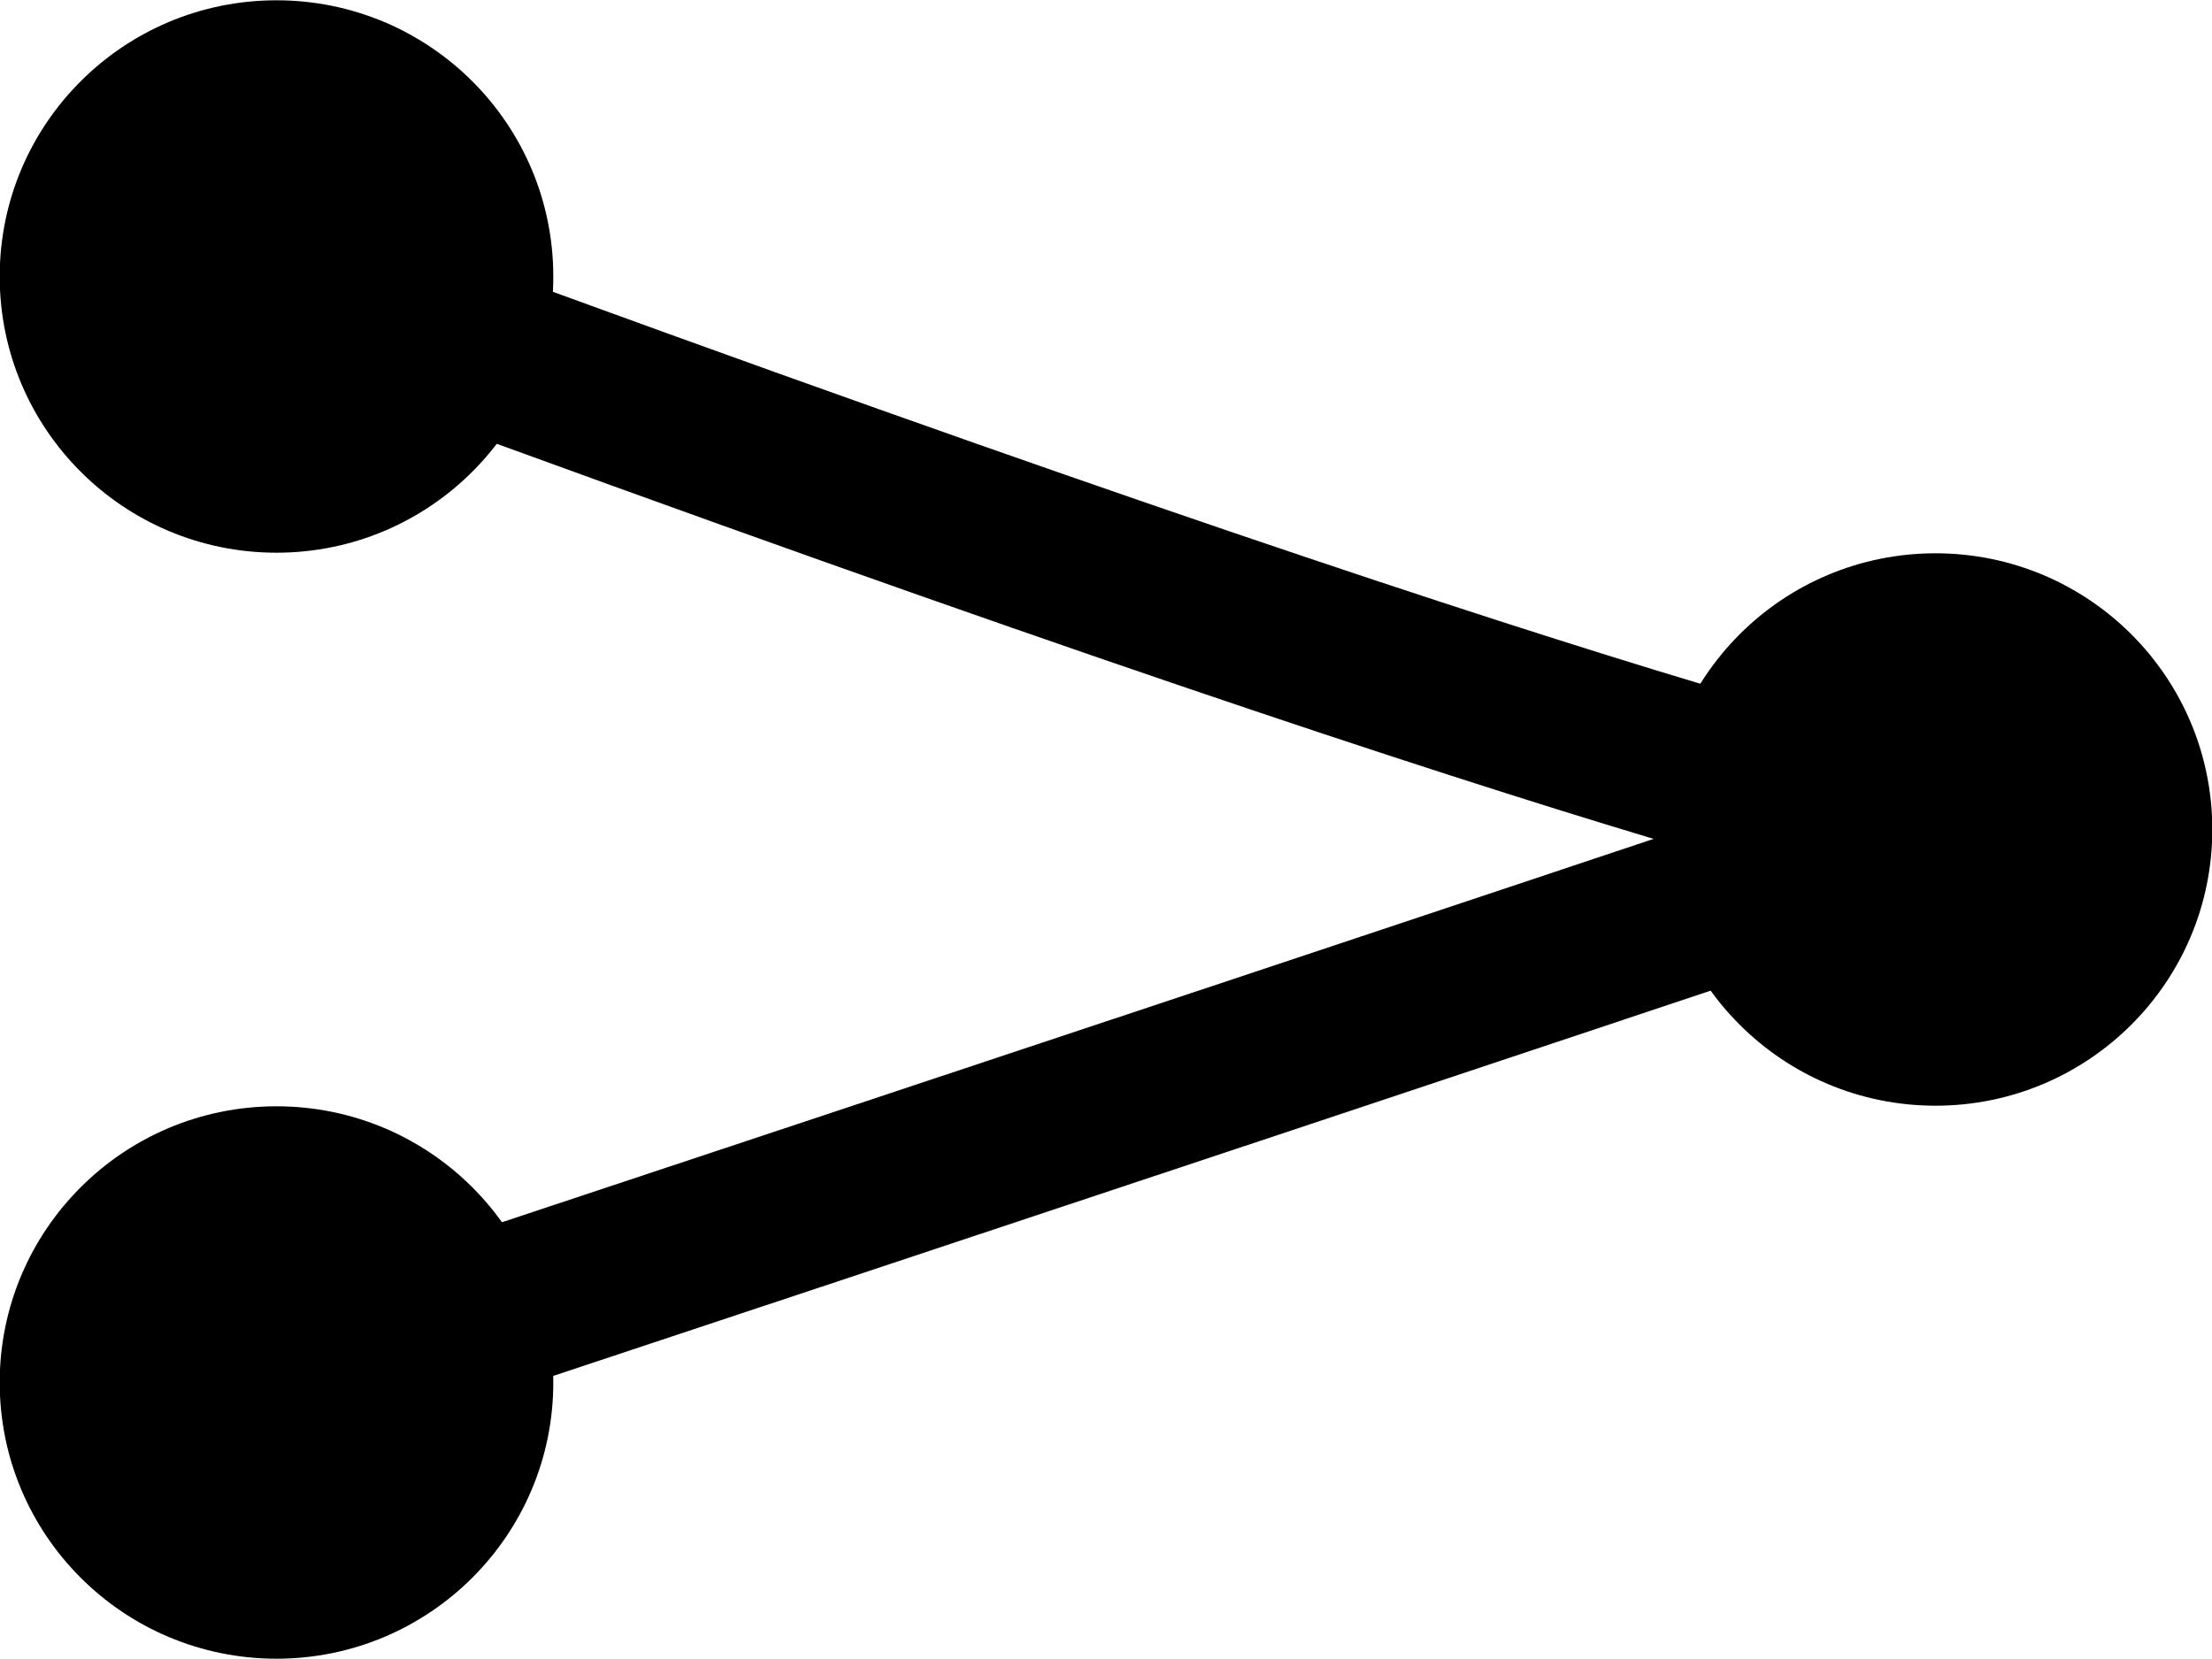
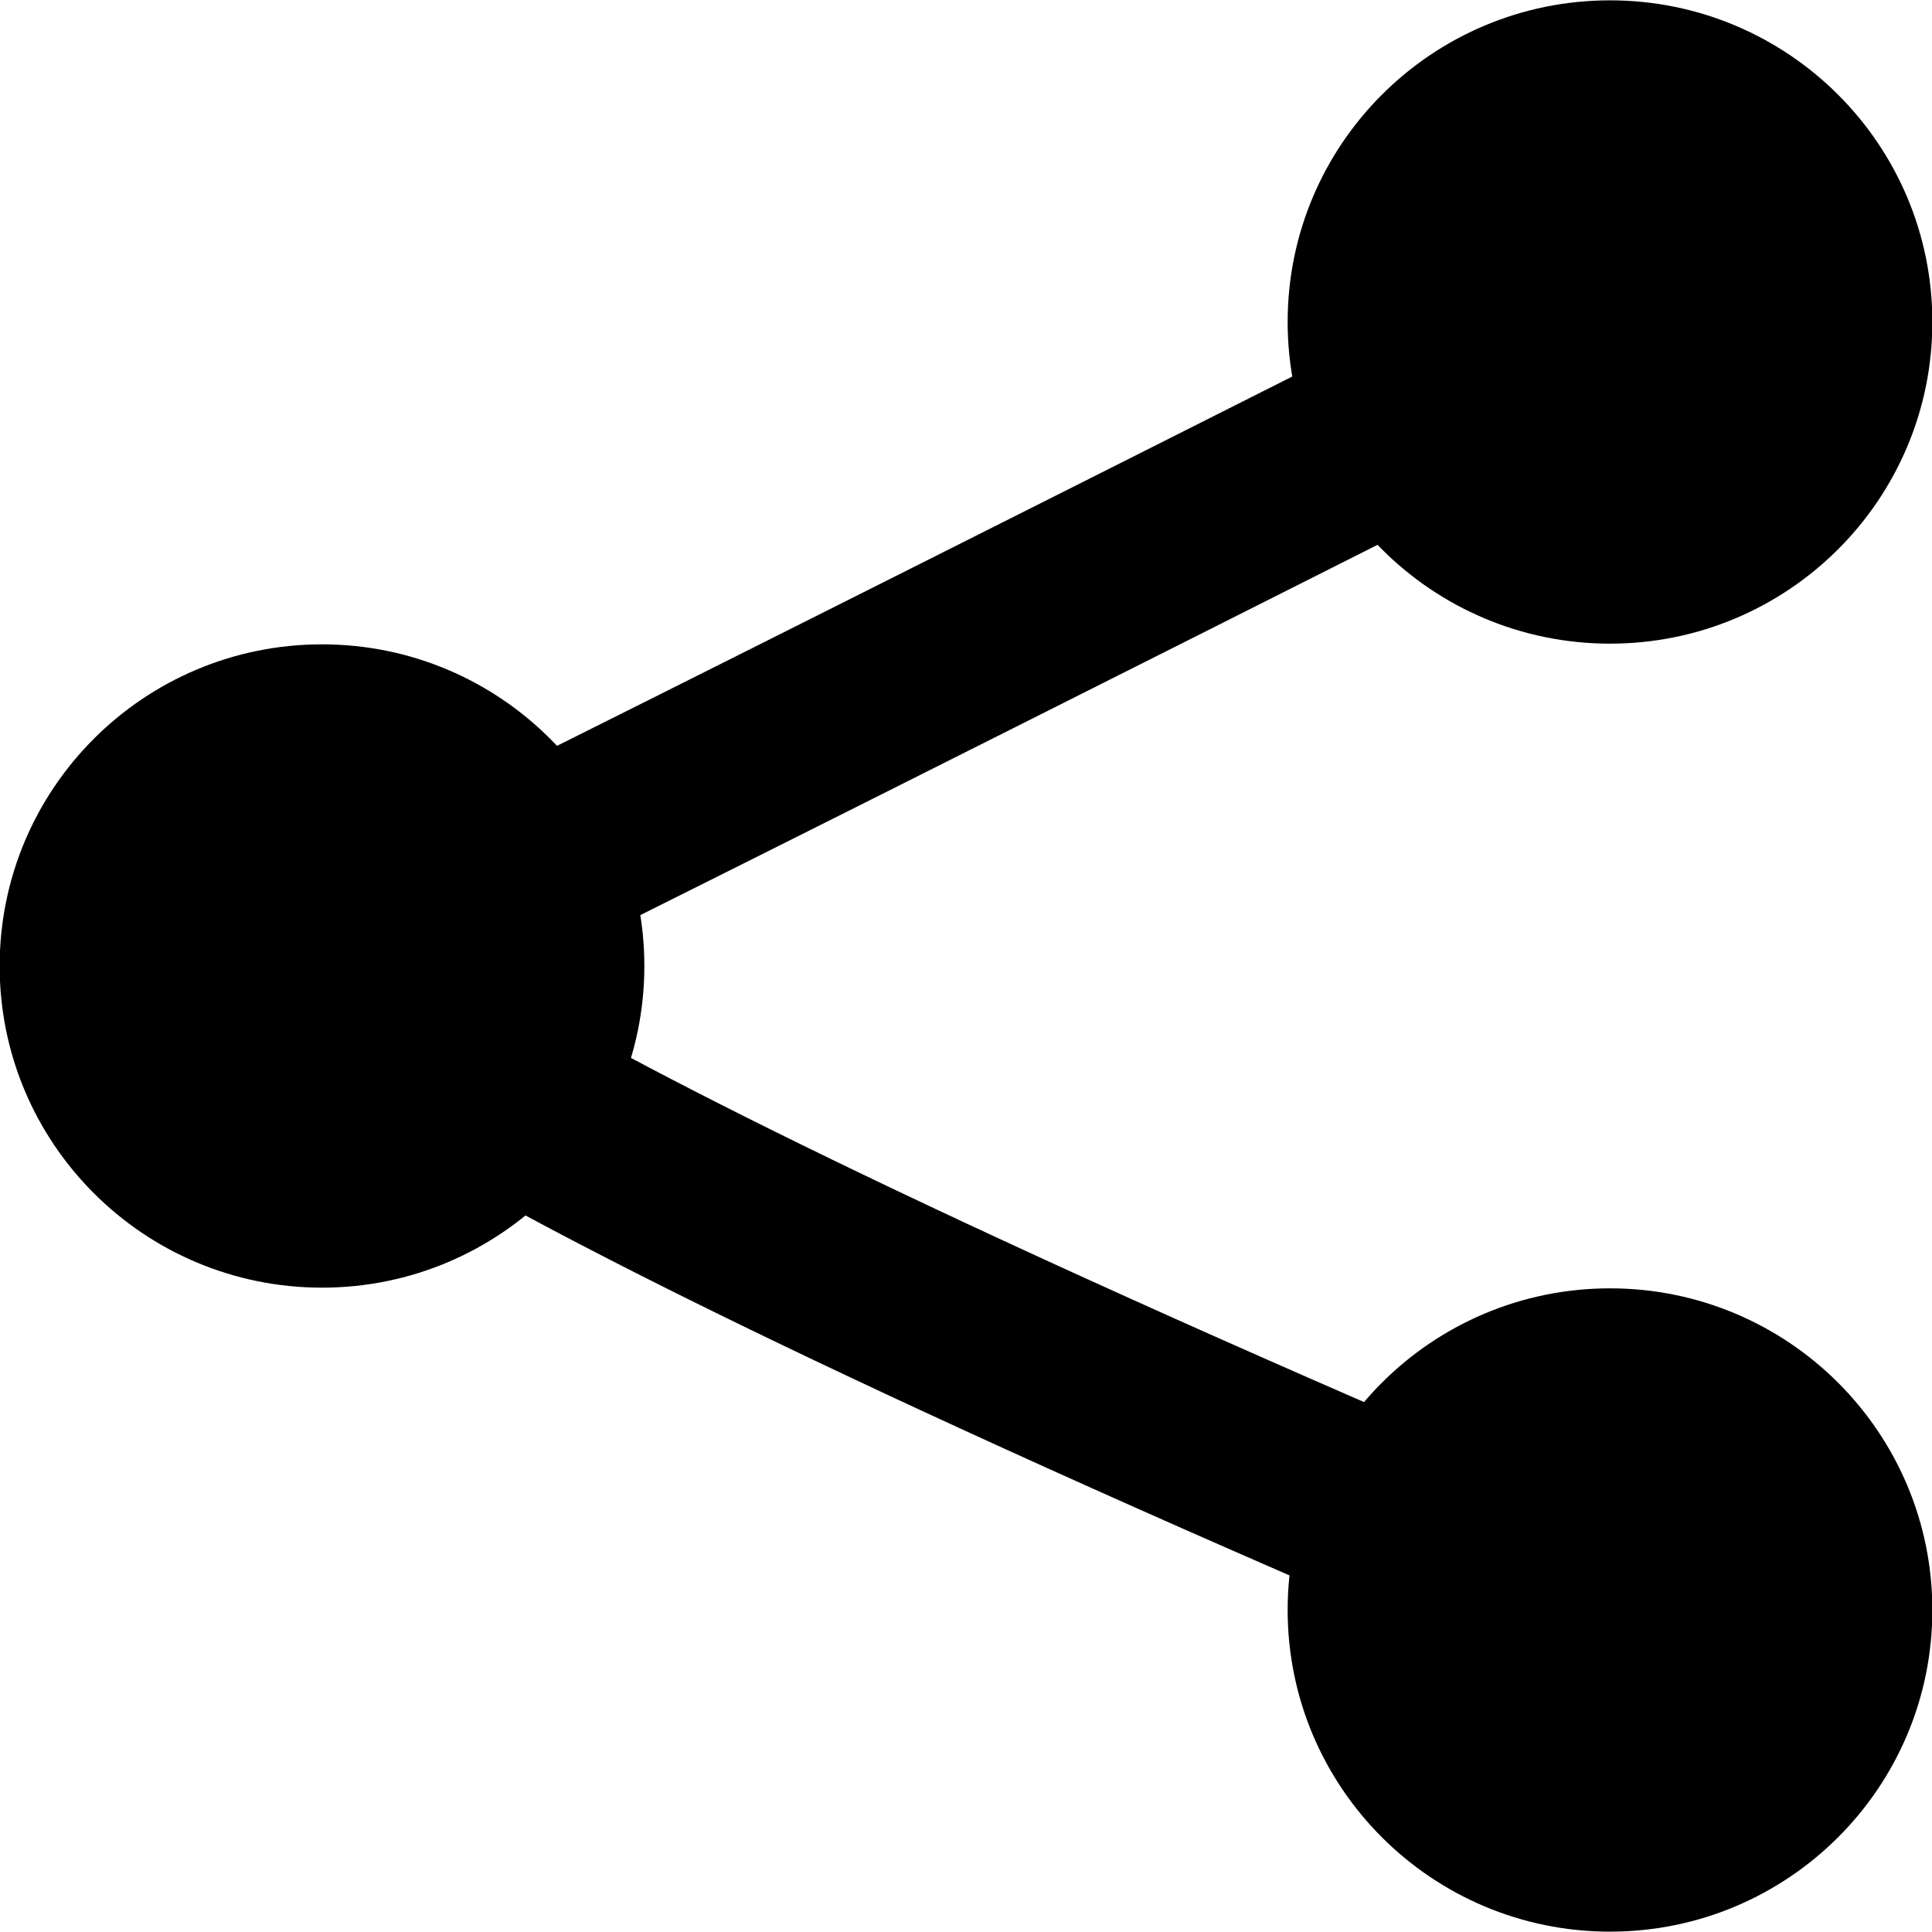
- <svg xmlns="http://www.w3.org/2000/svg" width="1024" height="768" id="svg9722" version="1.1">
+ <svg xmlns="http://www.w3.org/2000/svg" width="768" height="768" id="svg9722" version="1.1">
  <defs id="defs9724" />
-   <g id="layer1" transform="translate(5.8503077e-8,-284.3622)">
-     <g id="g10311">
-       <path transform="matrix(0.9412117,0,0,0.9105201,-88.4787,491.6655)" d="m 357.143,475.219 c 0,72.586 -56.924,131.429 -127.143,131.429 -70.219,0 -127.143,-58.843 -127.143,-131.429 0,-72.586 56.924,-131.429 127.143,-131.429 70.219,0 127.143,58.843 127.143,131.429 z" id="path9730" style="fill:#000000;fill-opacity:1;stroke:#000000;stroke-width:18;stroke-linecap:round;stroke-miterlimit:4.2;stroke-opacity:1;stroke-dasharray:none" />
-       <path transform="matrix(0.9412117,0,0,0.9105201,679.5213,235.6654)" d="m 357.143,475.219 c 0,72.586 -56.924,131.429 -127.143,131.429 -70.219,0 -127.143,-58.843 -127.143,-131.429 0,-72.586 56.924,-131.429 127.143,-131.429 70.219,0 127.143,58.843 127.143,131.429 z" id="path9730-7" style="fill:#000000;fill-opacity:1;stroke:#000000;stroke-width:18;stroke-linecap:round;stroke-miterlimit:4.2;stroke-opacity:1;stroke-dasharray:none" />
-       <path transform="matrix(0.9412117,0,0,0.9105201,-88.4787,-20.33454)" d="m 357.143,475.219 c 0,72.586 -56.924,131.429 -127.143,131.429 -70.219,0 -127.143,-58.843 -127.143,-131.429 0,-72.586 56.924,-131.429 127.143,-131.429 70.219,0 127.143,58.843 127.143,131.429 z" id="path9730-74" style="fill:#000000;fill-opacity:1;stroke:#000000;stroke-width:18;stroke-linecap:round;stroke-miterlimit:4.2;stroke-opacity:1;stroke-dasharray:none" />
-       <path id="path10267" d="m 128,412.362 c 645.812,239.256 768,256 768,256" style="fill:#8f7576;fill-opacity:1;stroke:#000000;stroke-width:75;stroke-linecap:round;stroke-linejoin:miter;stroke-miterlimit:4;stroke-opacity:1;stroke-dasharray:none" />
-       <path id="path10309" d="m 128,924.362 c 765.714,-254.286 768,-256 768,-256" style="fill:none;stroke:#000000;stroke-width:75;stroke-linecap:round;stroke-linejoin:miter;stroke-miterlimit:4;stroke-opacity:1;stroke-dasharray:none" />
-     </g>
+   <g id="layer1" transform="translate(-2.1414969e-6,-284.3622)">
+     <path style="fill:#000000;fill-opacity:1;stroke:#000000;stroke-width:18;stroke-linecap:round;stroke-miterlimit:4.2;stroke-opacity:1;stroke-dasharray:none" id="path9730" d="m 357.143,475.219 c 0,72.586 -56.924,131.429 -127.143,131.429 -70.219,0 -127.143,-58.843 -127.143,-131.429 0,-72.586 56.924,-131.429 127.143,-131.429 70.219,0 127.143,58.843 127.143,131.429 z" transform="matrix(-0.9412117,0,0,0.9105201,856.4787,491.6655)" />
+     <path style="fill:#000000;fill-opacity:1;stroke:#000000;stroke-width:18;stroke-linecap:round;stroke-miterlimit:4.2;stroke-opacity:1;stroke-dasharray:none" id="path9730-7" d="m 357.143,475.219 c 0,72.586 -56.924,131.429 -127.143,131.429 -70.219,0 -127.143,-58.843 -127.143,-131.429 0,-72.586 56.924,-131.429 127.143,-131.429 70.219,0 127.143,58.843 127.143,131.429 z" transform="matrix(-0.9412117,0,0,0.9105201,344.4787,235.6654)" />
+     <path style="fill:#000000;fill-opacity:1;stroke:#000000;stroke-width:18;stroke-linecap:round;stroke-miterlimit:4.2;stroke-opacity:1;stroke-dasharray:none" id="path9730-74" d="m 357.143,475.219 c 0,72.586 -56.924,131.429 -127.143,131.429 -70.219,0 -127.143,-58.843 -127.143,-131.429 0,-72.586 56.924,-131.429 127.143,-131.429 70.219,0 127.143,58.843 127.143,131.429 z" transform="matrix(-0.9412117,0,0,0.9105201,856.4787,-20.33454)" />
+     <path style="fill:#8f7576;fill-opacity:1;stroke:#000000;stroke-width:75;stroke-linecap:round;stroke-linejoin:miter;stroke-miterlimit:4;stroke-opacity:1;stroke-dasharray:none" d="m 640,412.362 c -567.463,286.265 -511.985,256.009 -512,256" id="path10267" />
+     <path style="fill:none;stroke:#000000;stroke-width:75;stroke-linecap:round;stroke-linejoin:miter;stroke-miterlimit:4;stroke-opacity:1;stroke-dasharray:none" d="M 640,924.362 C 117.045,703.793 133.358,669.106 128,668.362" id="path10309" />
  </g>
</svg>
